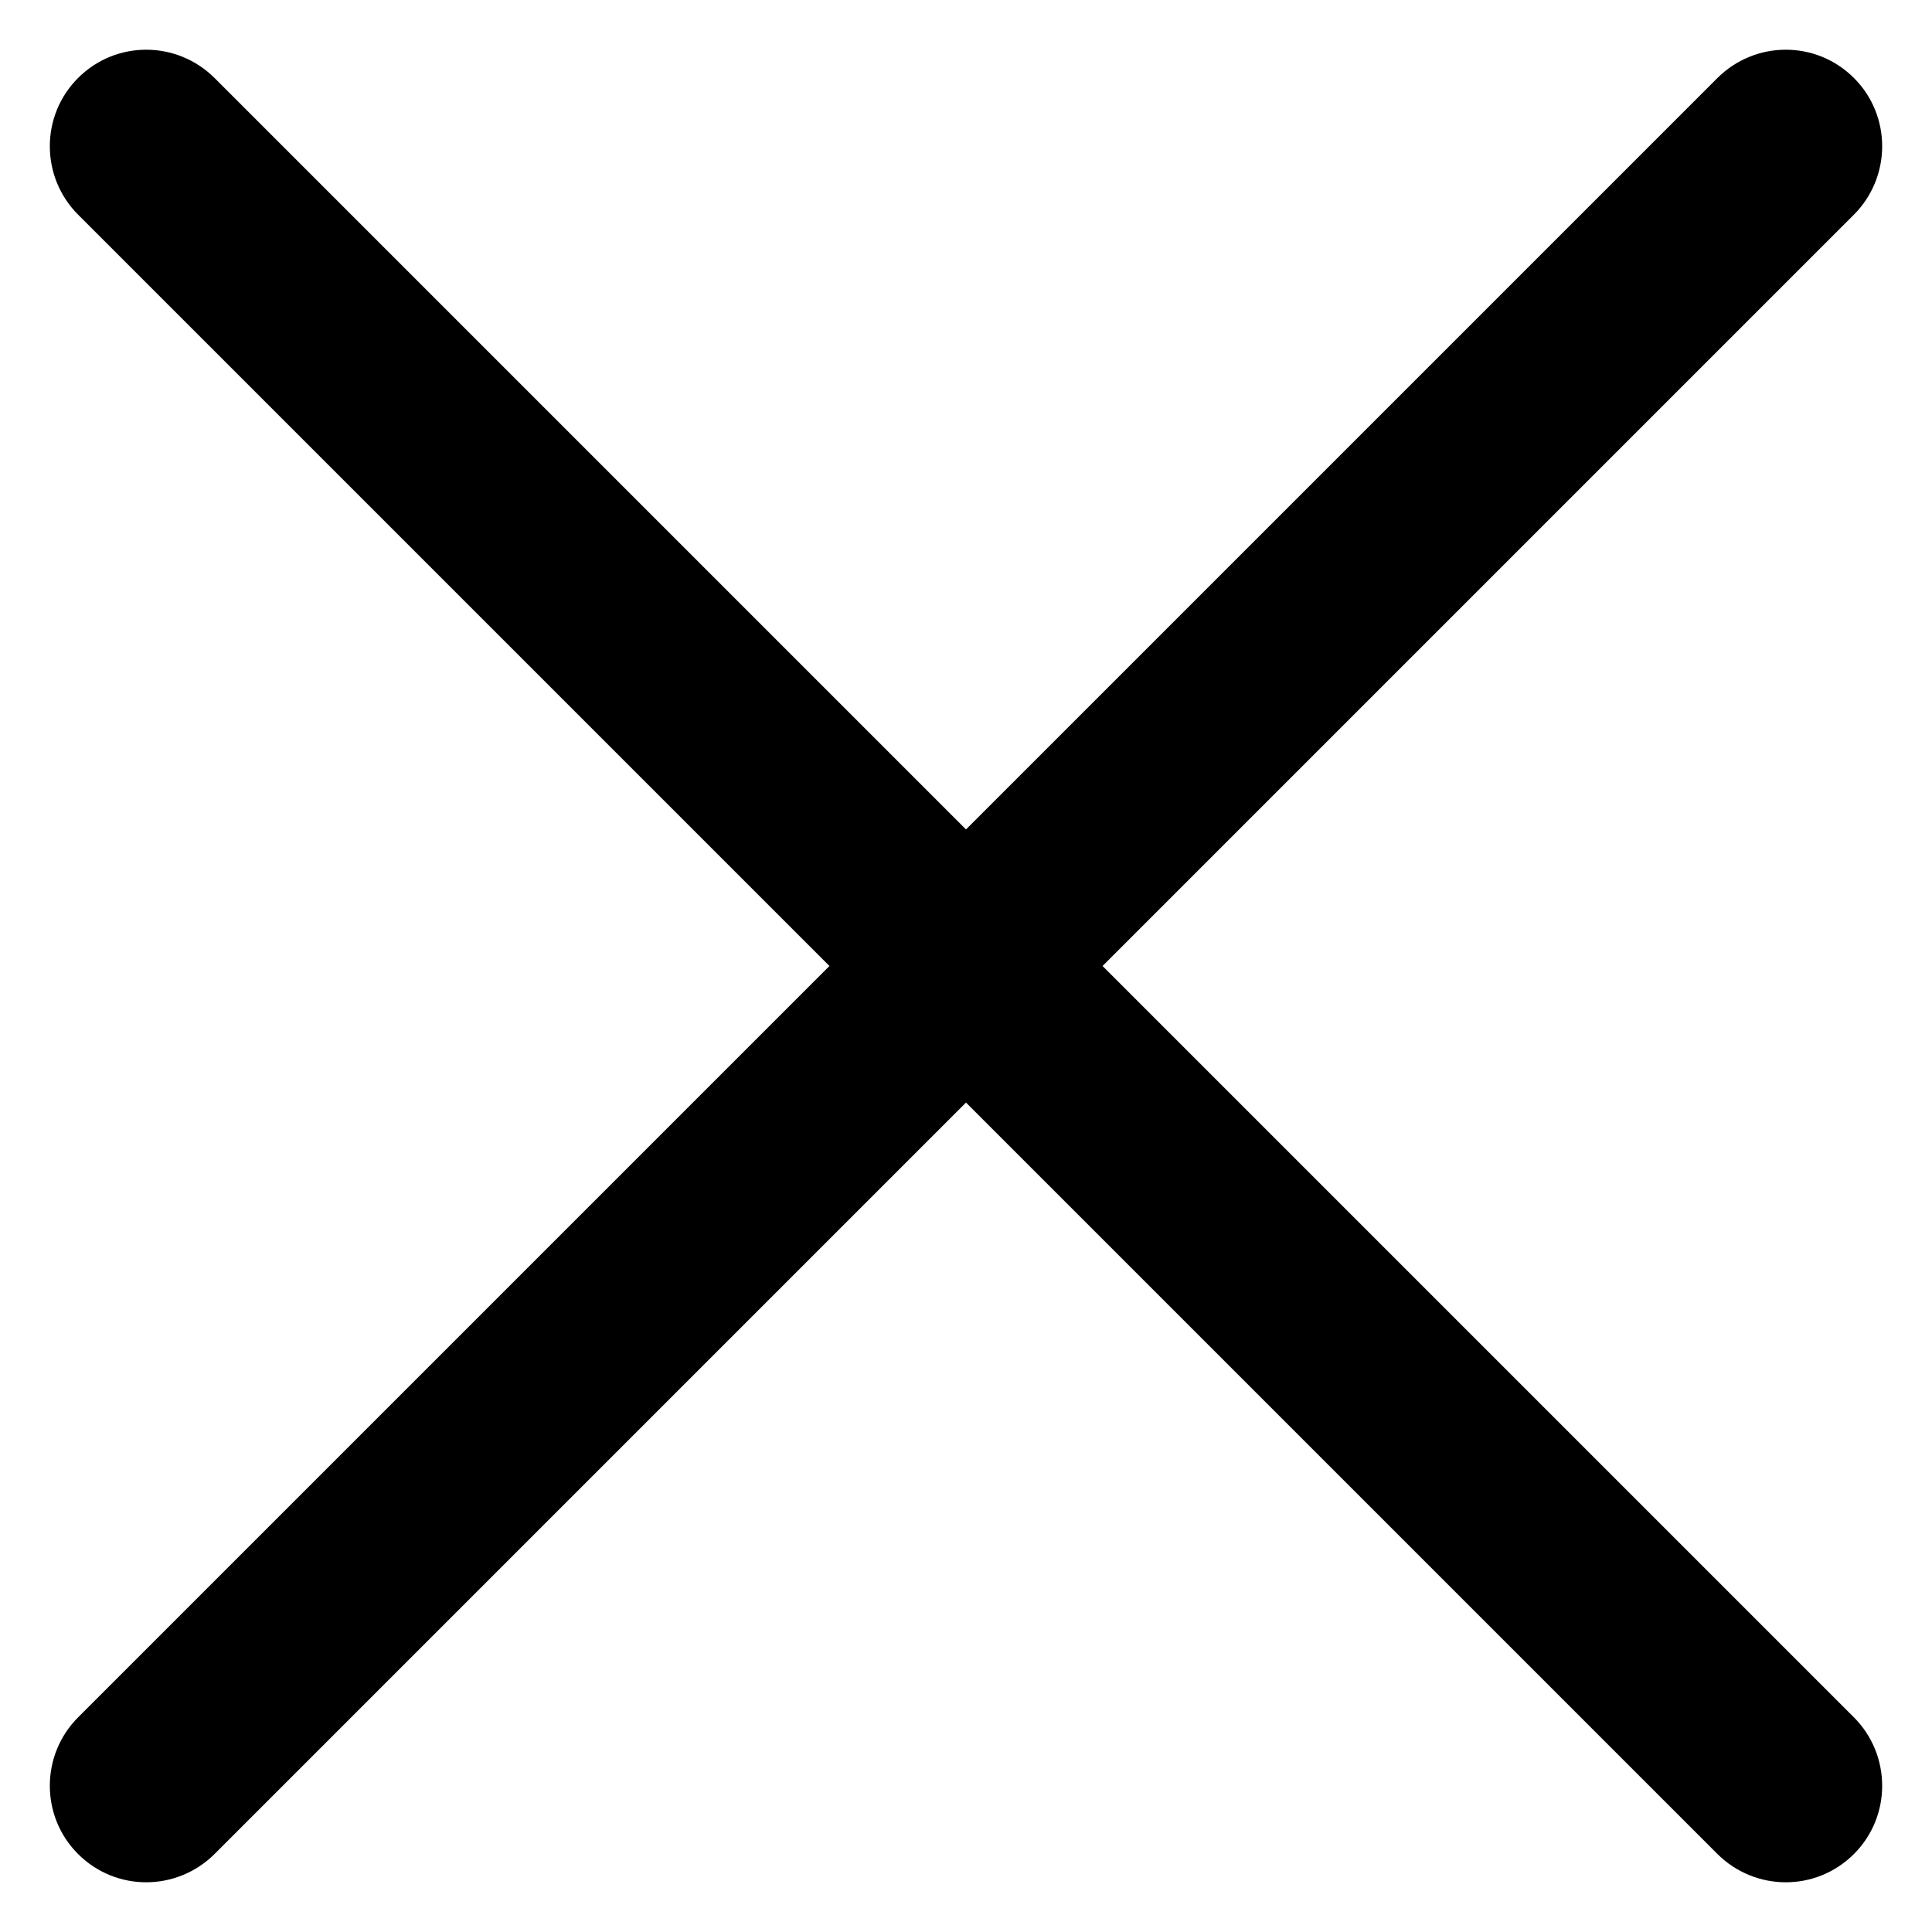
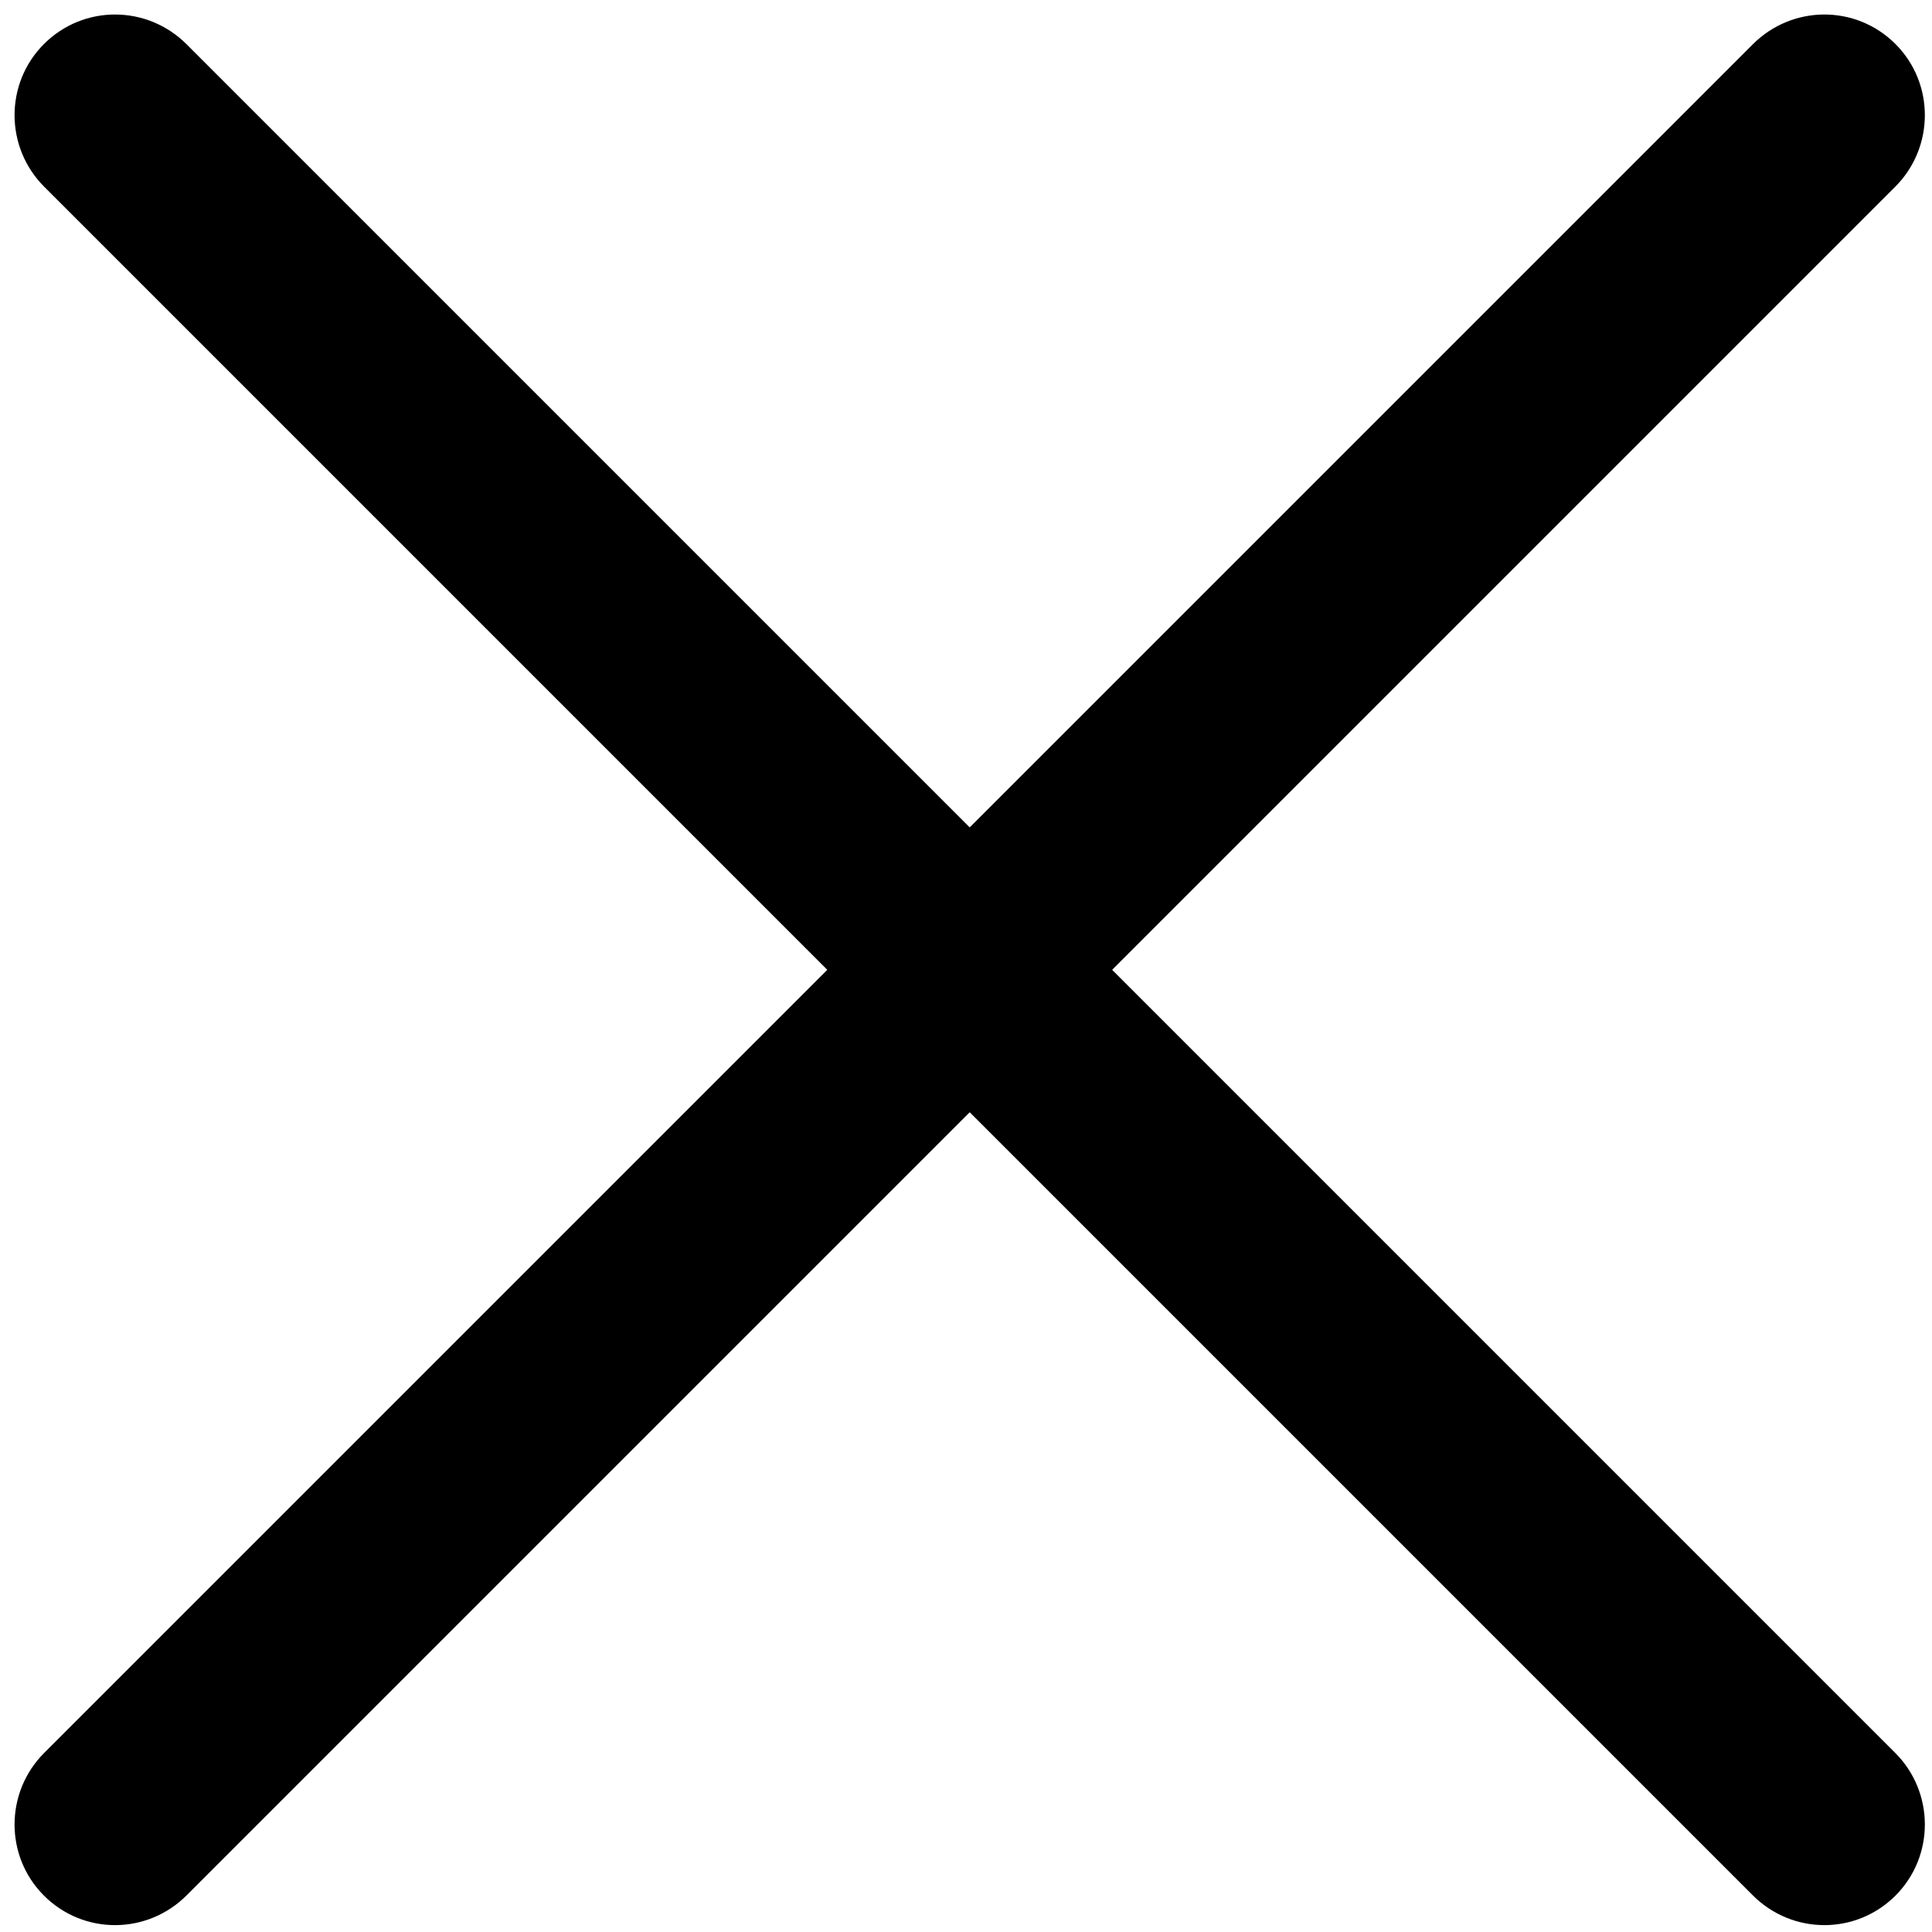
- <svg xmlns="http://www.w3.org/2000/svg" width="26px" height="26px" viewBox="0 0 26 26" version="1.1">
+ <svg xmlns="http://www.w3.org/2000/svg" width="89px" height="89px" viewBox="0 0 89 89" version="1.1">
  <defs />
  <g id="Page-1" stroke="none" stroke-width="1" fill="none" fill-rule="evenodd">
-     <g id="Close" transform="translate(-9, -9)" fill="#000000">
-       <g transform="translate(9, 9)">
-         <path d="M14.838,13 L24.947,23.109 C25.455,23.616 25.458,24.442 24.95,24.95 C24.439,25.461 23.618,25.456 23.109,24.947 L13,14.838 L2.891,24.947 C2.382,25.456 1.561,25.461 1.05,24.95 C0.542,24.442 0.545,23.616 1.053,23.109 L11.162,13 L1.053,2.891 C0.545,2.384 0.542,1.558 1.05,1.05 C1.561,0.539 2.382,0.544 2.891,1.053 L13,11.162 L23.109,1.053 C23.618,0.544 24.439,0.539 24.95,1.05 C25.458,1.558 25.455,2.384 24.947,2.891 L14.838,13 Z" />
+     <g id="Close" fill="#000000">
+       <g id="Page-1">
+         <g id="Close">
+           <g id="Group">
+             <path d="M51.232,44.676 L87.307,80.751 C89.118,82.562 89.129,85.511 87.318,87.323 C85.493,89.147 82.564,89.13 80.746,87.312 L44.671,51.237 L8.596,87.312 C6.778,89.13 3.848,89.147 2.024,87.323 C0.212,85.511 0.224,82.562 2.035,80.751 L38.11,44.676 L2.035,8.601 C0.224,6.79 0.212,3.841 2.024,2.029 C3.848,0.205 6.778,0.222 8.596,2.04 L44.671,38.115 L80.746,2.04 C82.564,0.222 85.493,0.205 87.318,2.029 C89.129,3.841 89.118,6.79 87.307,8.601 L51.232,44.676 L51.232,44.676 Z" id="Shape" />
+           </g>
+         </g>
      </g>
    </g>
  </g>
</svg>
